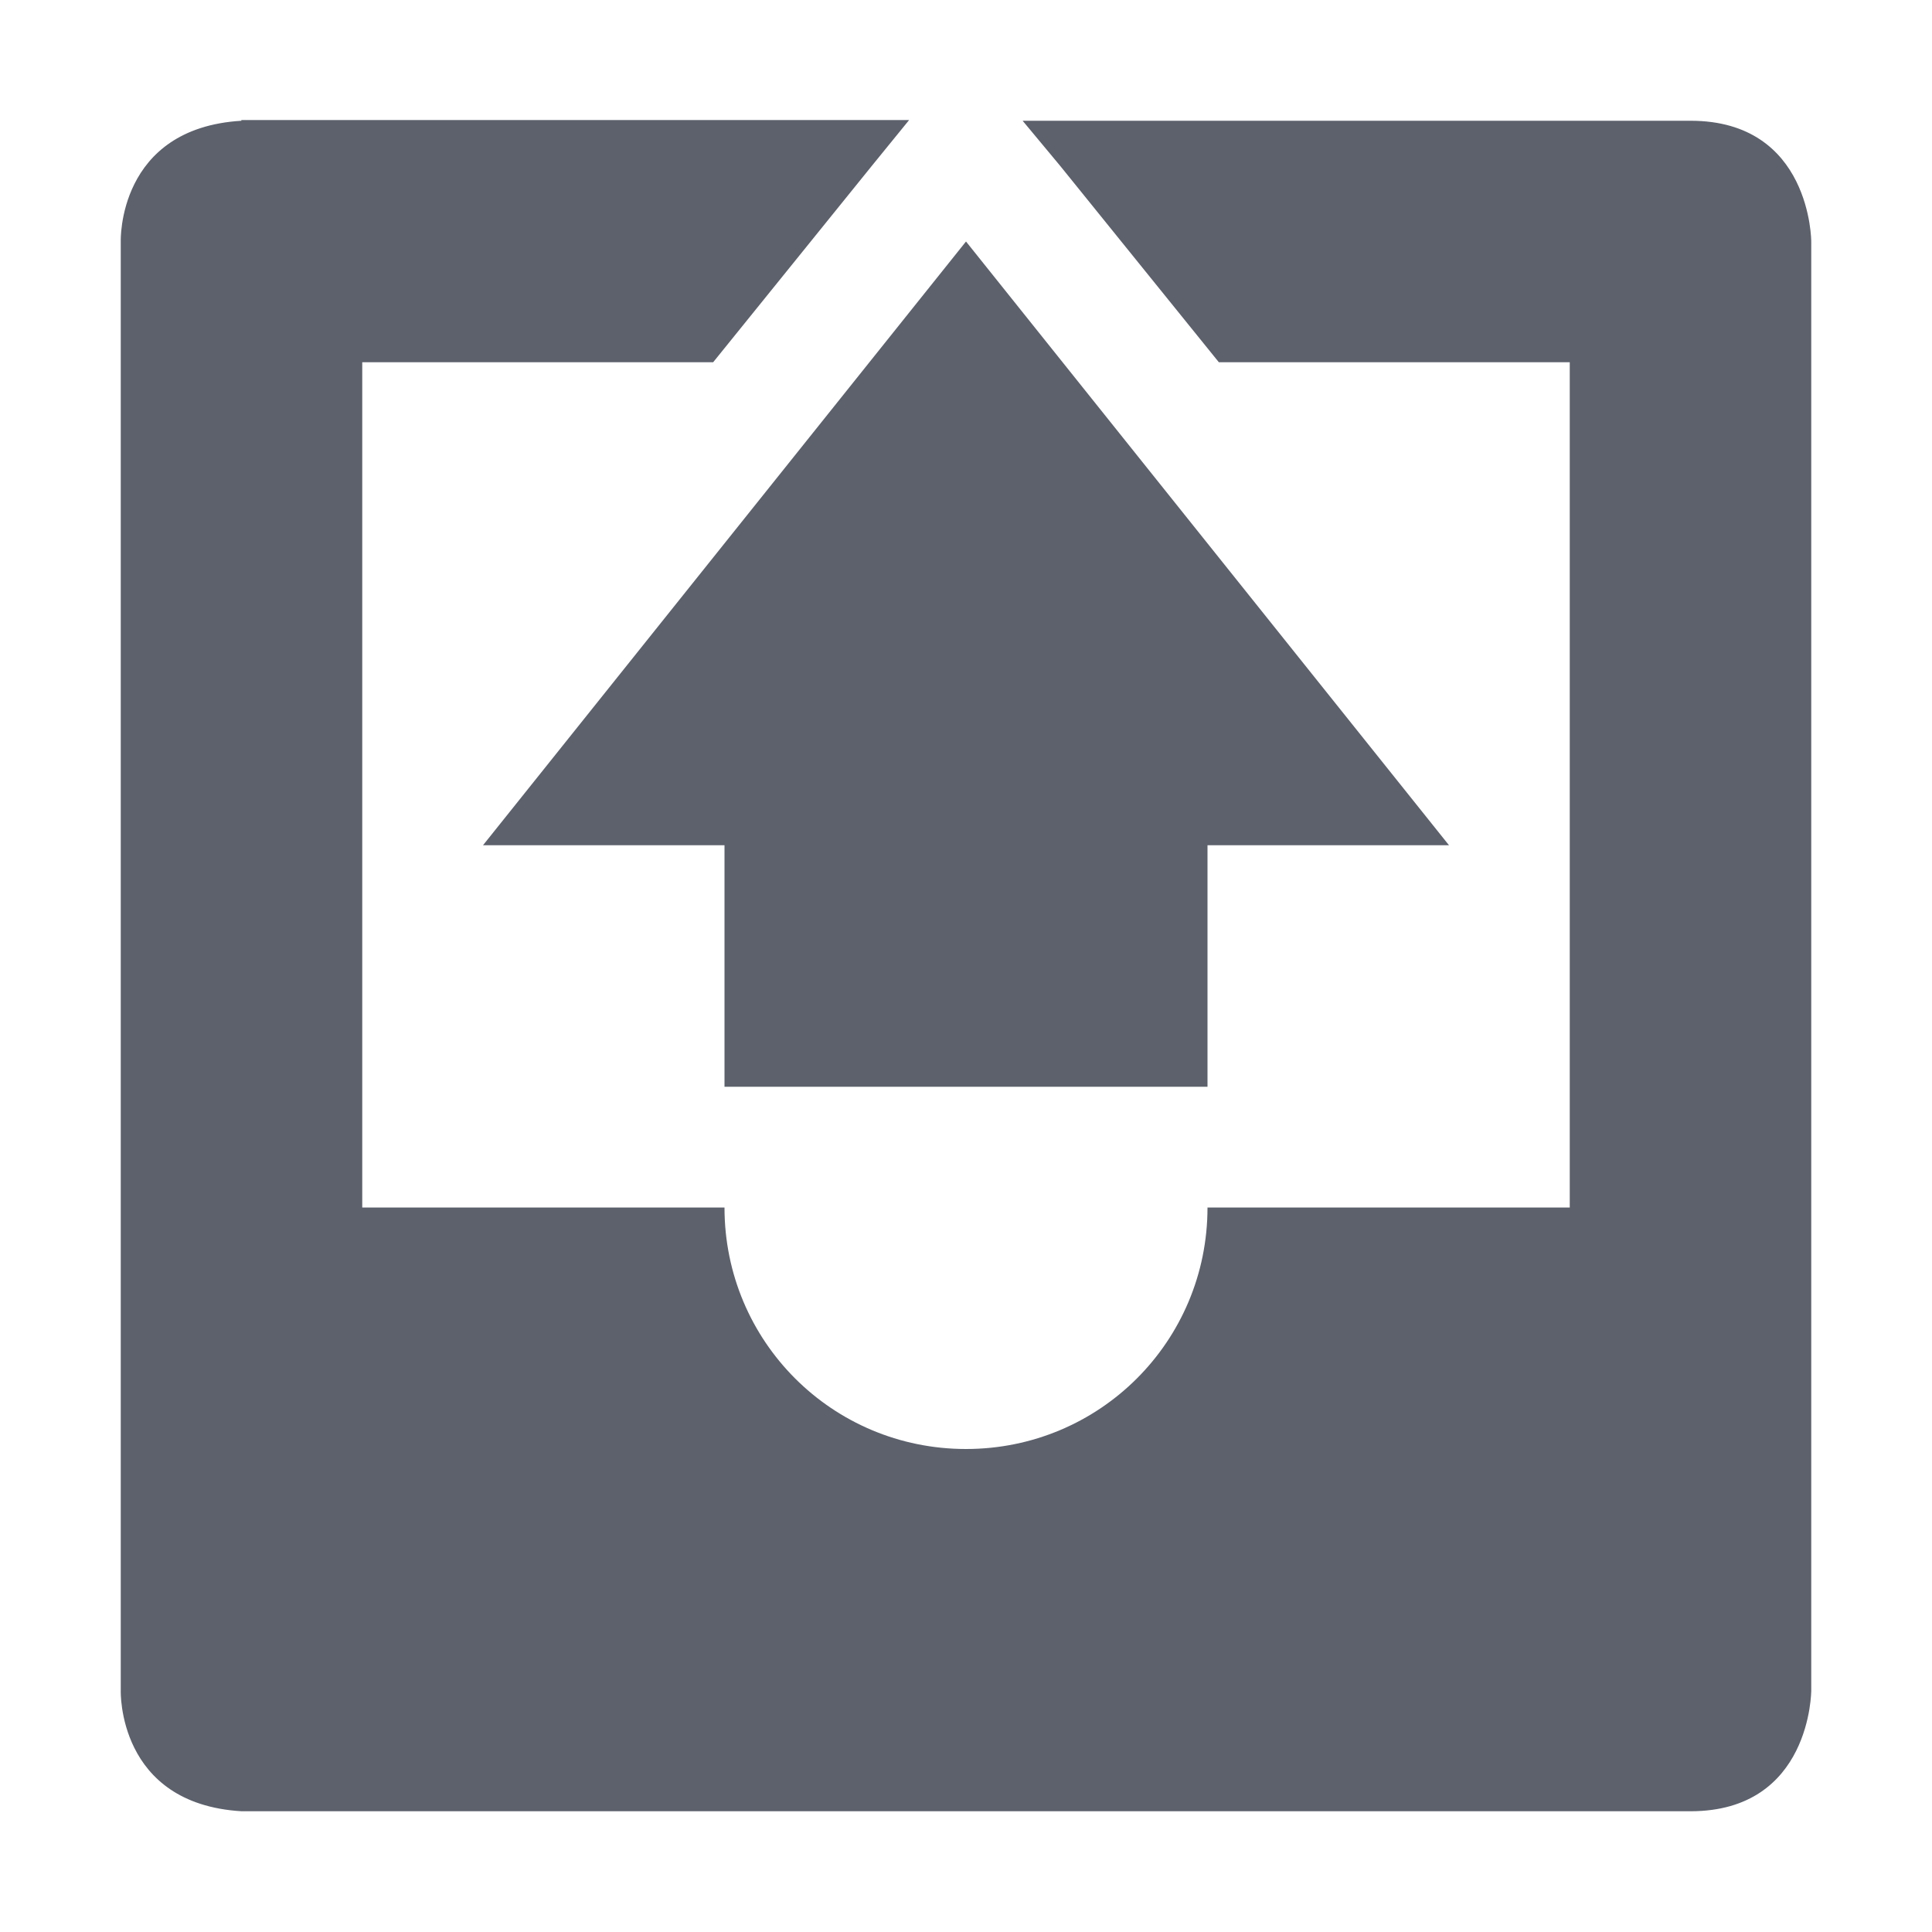
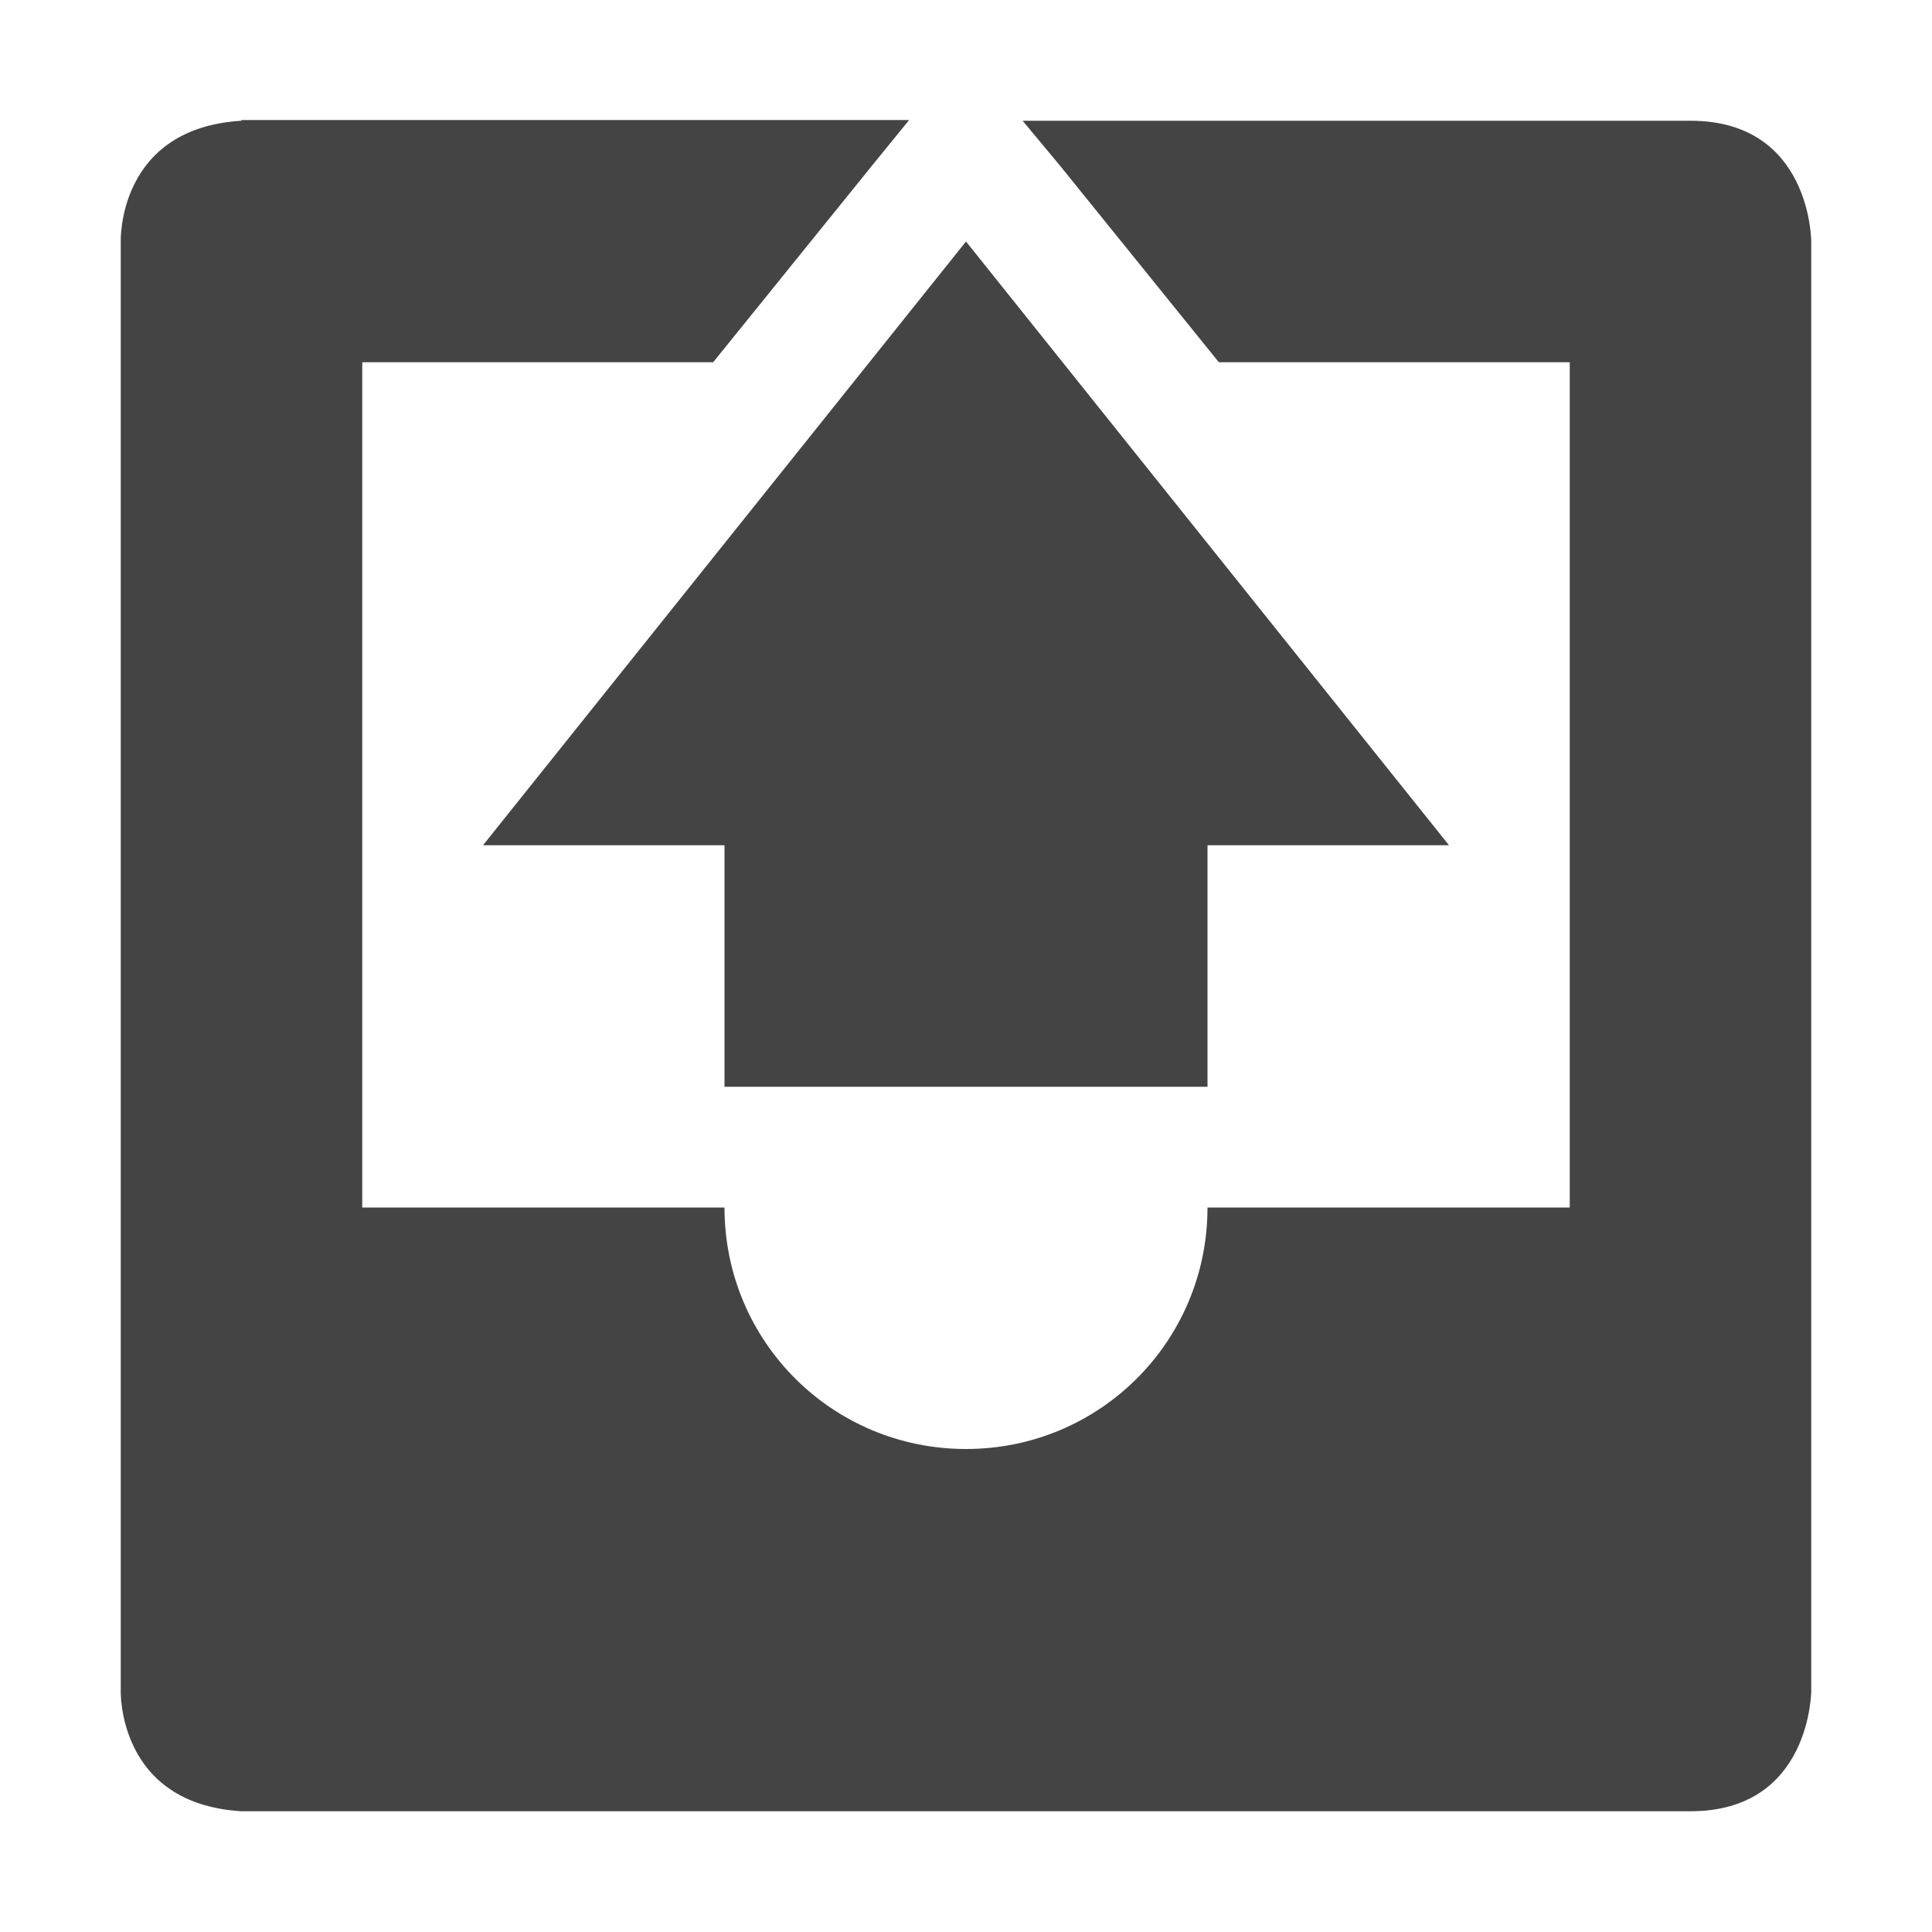
<svg xmlns="http://www.w3.org/2000/svg" width="16" height="16" viewBox="0 0 16 16">
  <defs>
    <style type="text/css" id="current-color-scheme">
-    .ColorScheme-Text { color:#5c616c; } .ColorScheme-Highlight { color:#5294e2; } .ColorScheme-ButtonBackground { color:#d3dae3; }
+    .ColorScheme-Text { color:#444444; } .ColorScheme-Highlight { color:#4285f4; } .ColorScheme-ButtonBackground { color:#dfdfdf; }
  </style>
  </defs>
  <path style="fill:currentColor;opacity:1" class="ColorScheme-Text" d="M 1.998 0.994 L 2 1 C 0.969 1.062 1 2 1 2 L 1 14 C 1 14 0.969 14.938 2 15 L 14 15 C 15 15 15 14 15 14 L 15 2 C 15 2 15 1 14 1 L 8.469 1 L 8.781 1.375 L 10.094 3 L 13 3 L 13 10 L 10 10 C 10 11.108 9.108 12 8 12 C 6.892 12 6 11.108 6 10 L 3 10 L 3 3 L 5.906 3 L 7.219 1.375 L 7.529 0.994 L 1.998 0.994 z M 8 2 L 4 7 L 6 7 L 6 9 L 10 9 L 10 7 L 12 7 L 8 2 z" />
</svg>
